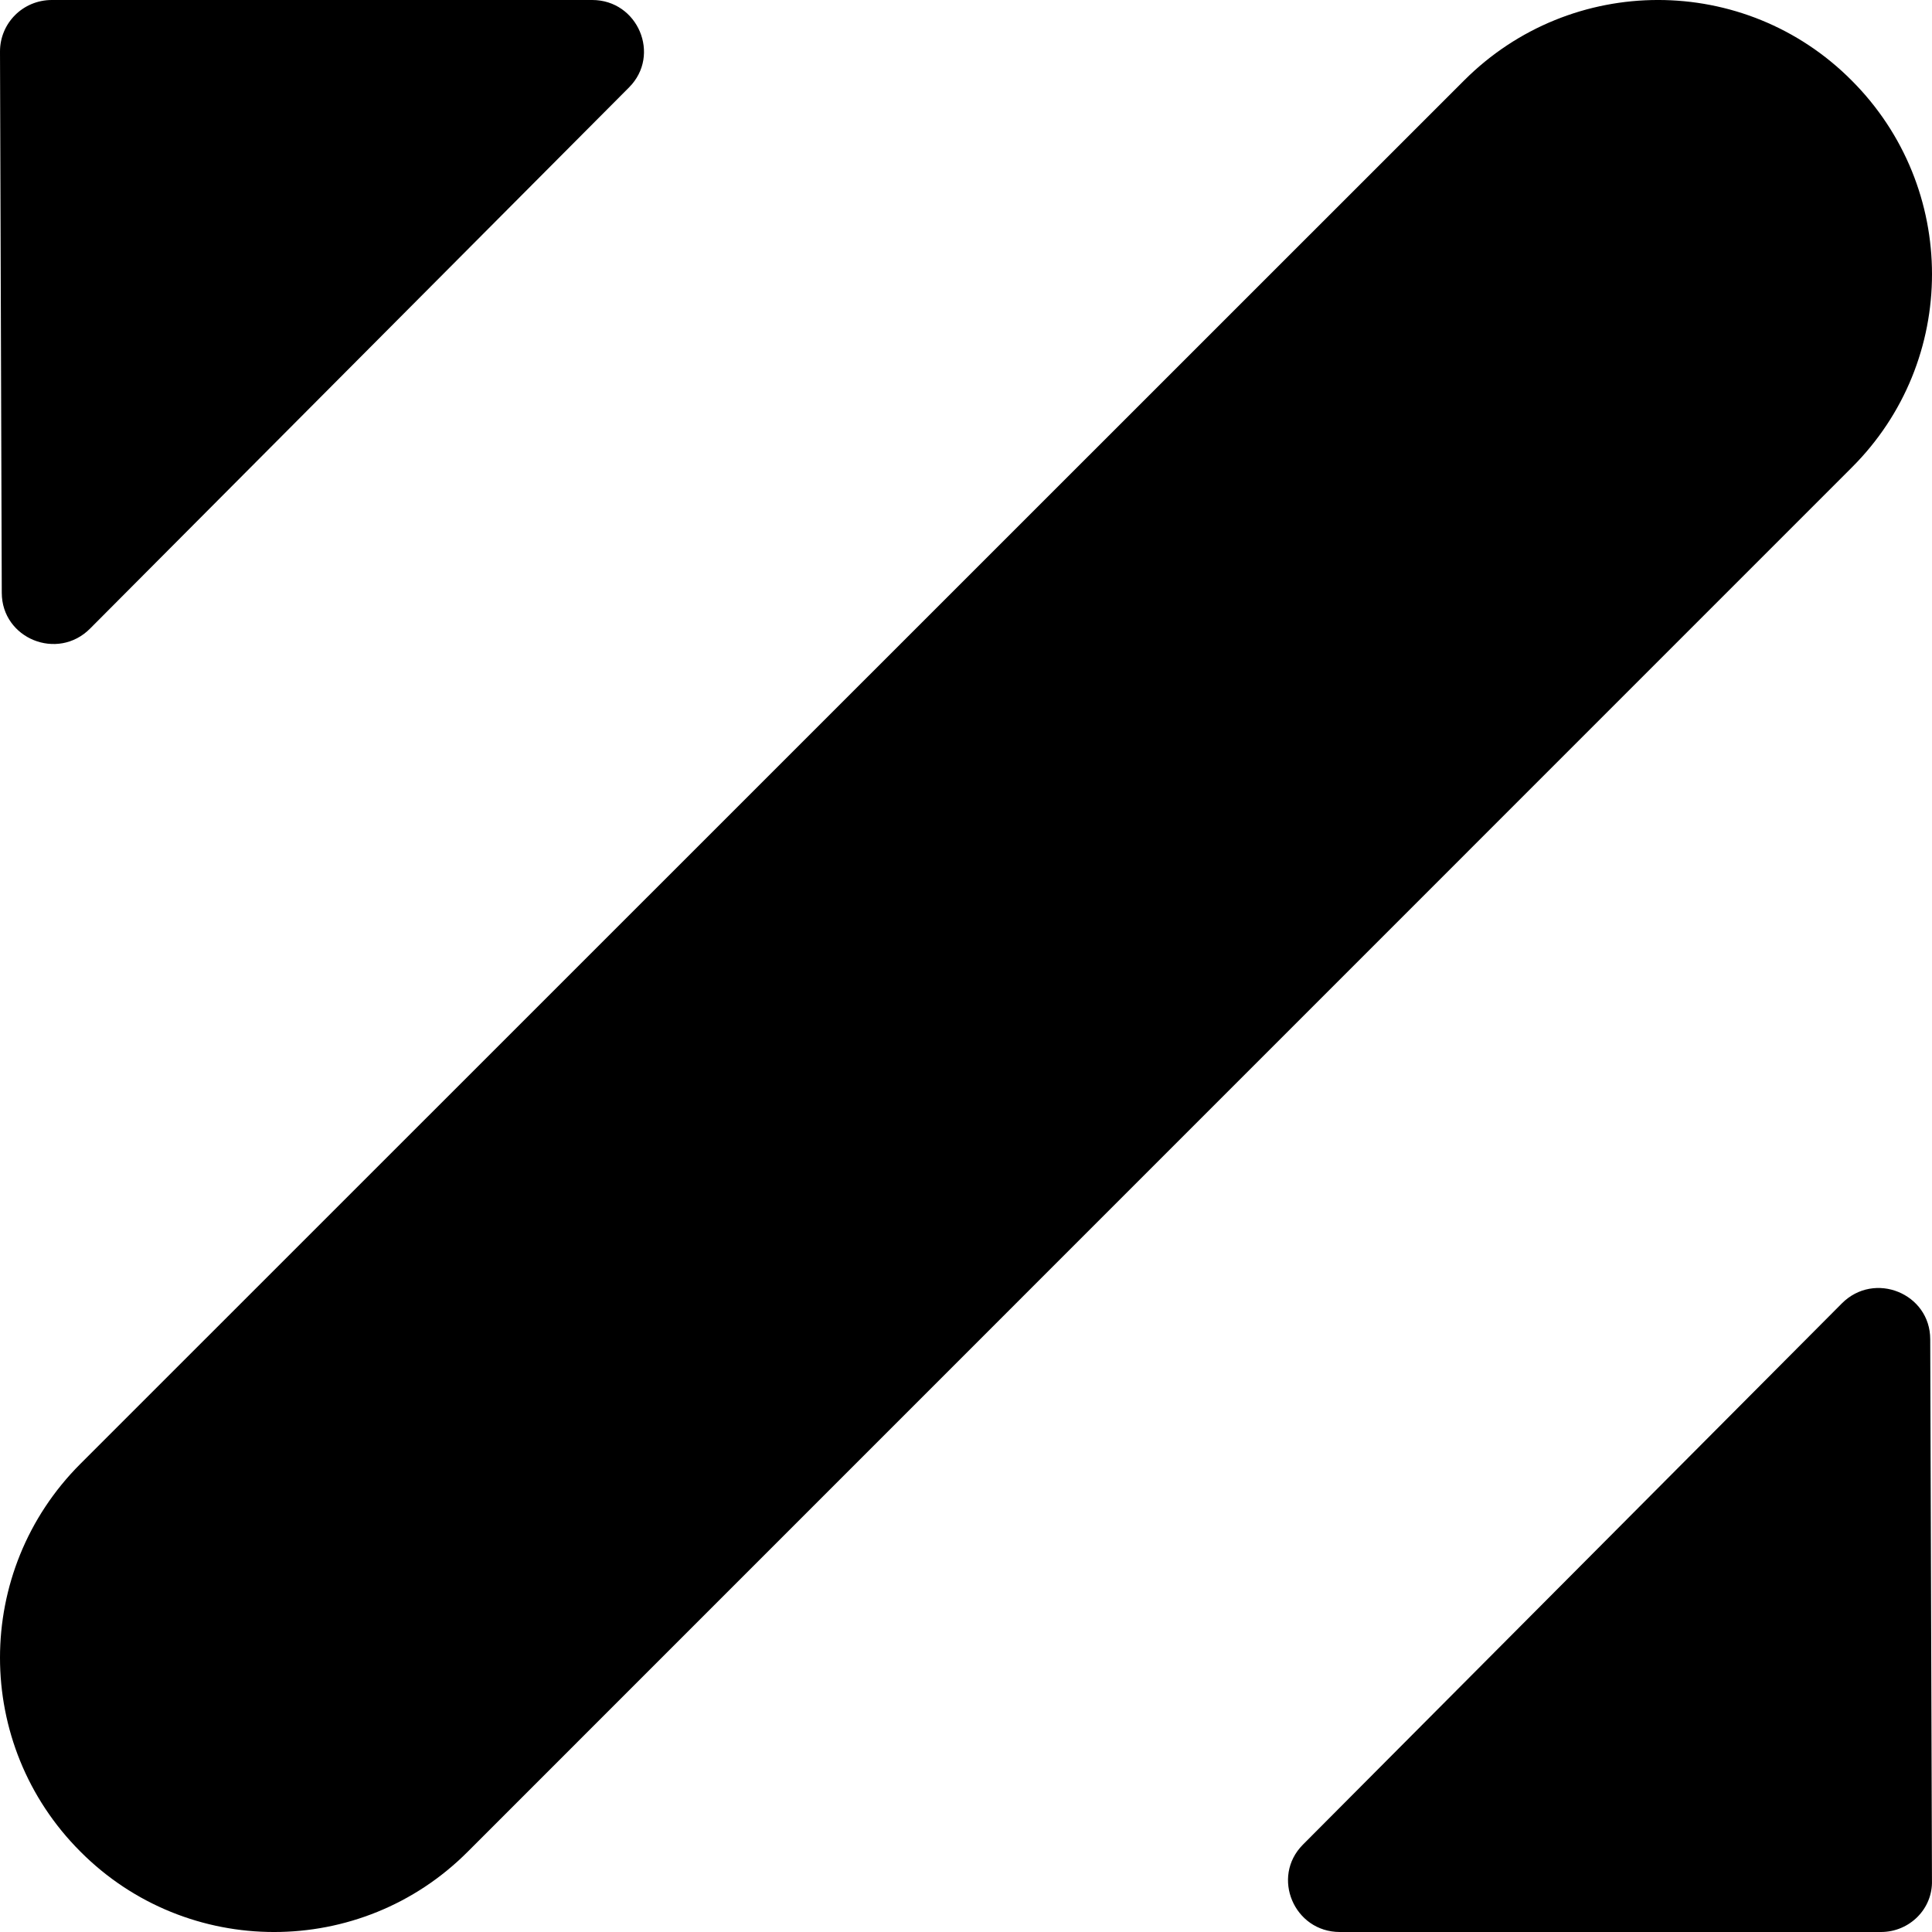
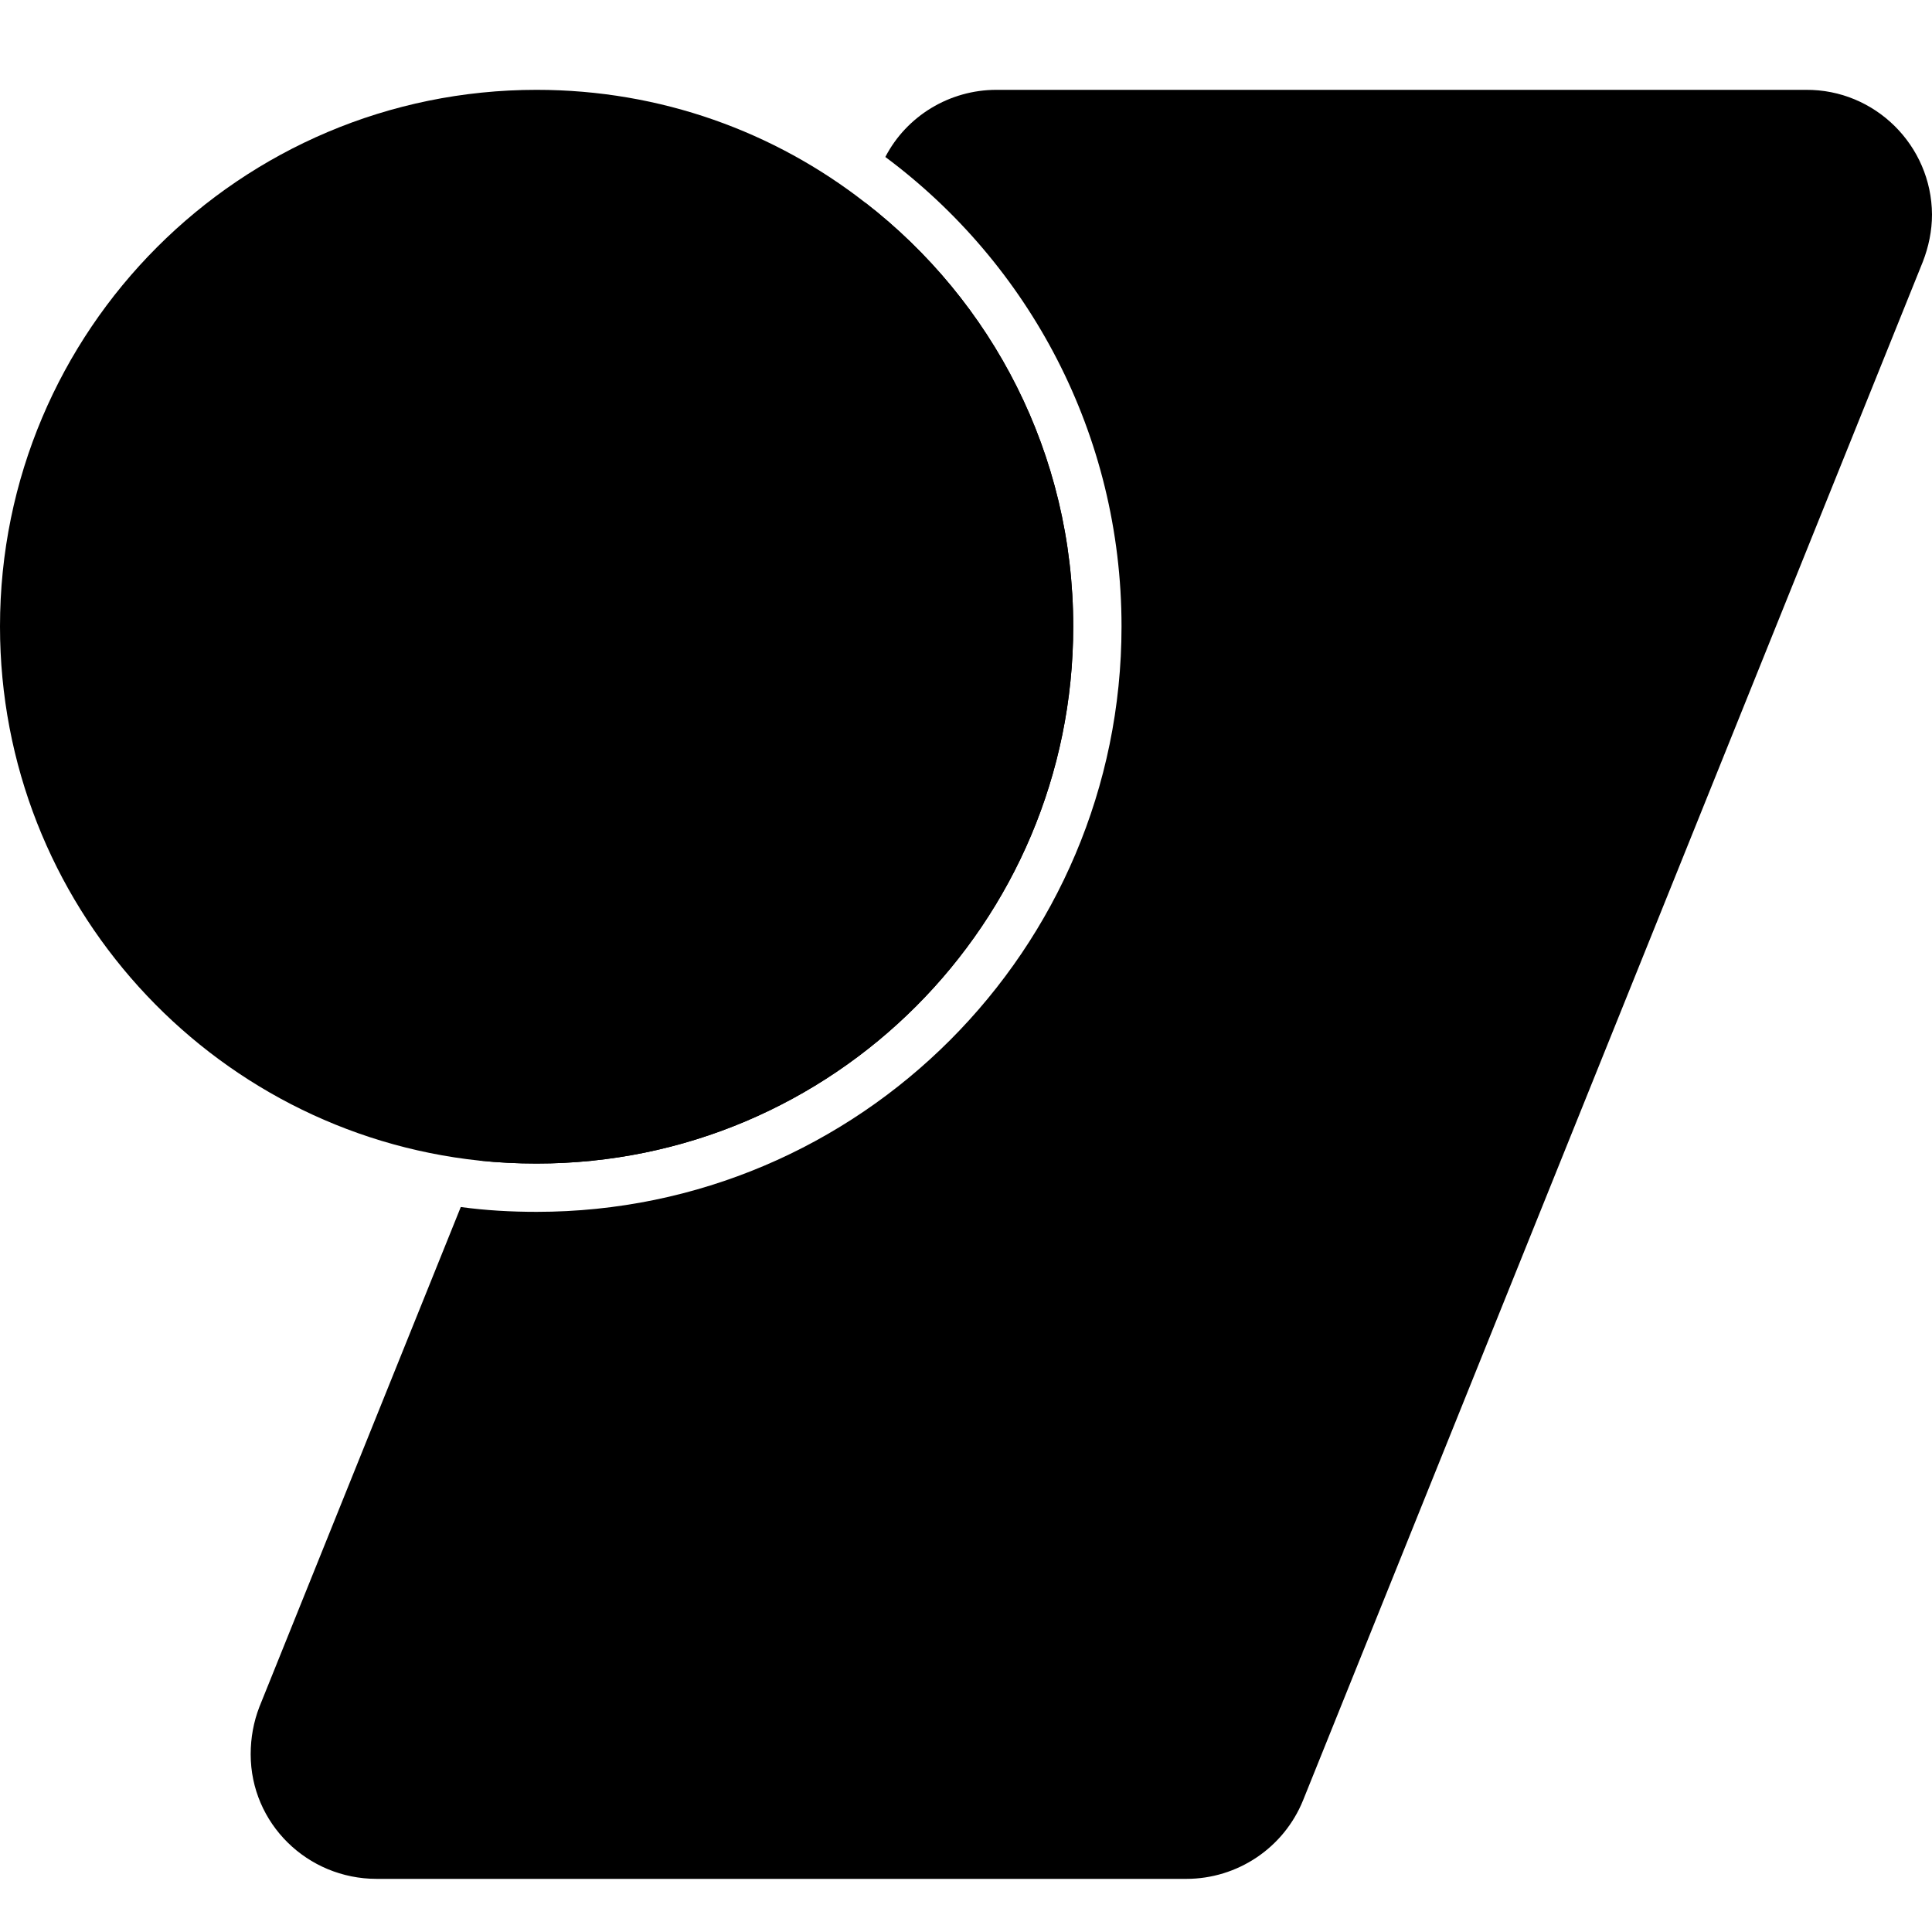
- <svg xmlns="http://www.w3.org/2000/svg" width="48" height="48" viewBox="0 0 48 48" fill="none">
-   <path fill-rule="evenodd" clip-rule="evenodd" d="M1.289 0H14.713C15.849 0 16.428 1.367 15.63 2.17L2.239 15.616C1.431 16.43 0.044 15.865 0.044 14.726L5.96046e-08 1.28C5.96046e-08 0.575 0.568 0 1.289 0ZM46.731 48H33.288C32.151 48 31.572 46.633 32.37 45.83L45.759 32.384C46.568 31.57 47.956 32.135 47.956 33.274L47.999 46.719C48.021 47.425 47.442 48 46.731 48ZM1.998 36.368L36.377 1.997C39.04 -0.666 43.351 -0.666 46.002 1.997C48.666 4.66 48.666 8.969 46.002 11.62L11.623 46.003C8.972 48.666 4.649 48.666 1.998 46.003C-0.666 43.34 -0.666 39.031 1.998 36.368Z" fill="black" />
+ <svg xmlns="http://www.w3.org/2000/svg" width="40" height="40" viewBox="0 0 40 40" fill="none">
+   <path d="M11.11 24.09C10.71 24.09 10.32 24.07 9.93 24.03L17.92 4.2C20.54 6.23 22.22 9.4 22.22 12.97C22.22 19.11 17.25 24.09 11.11 24.09Z" fill="black" />
+   <path d="M40 4.44C40 4.78 39.93 5.11 39.81 5.42L26.98 37.27C26.58 38.26 25.62 38.9 24.56 38.9H7.8C6.36 38.9 5.19 37.75 5.19 36.32C5.19 35.98 5.25 35.65 5.37 35.34L9.54 24.99C10.05 25.06 10.58 25.09 11.11 25.09C17.79 25.09 23.22 19.65 23.22 12.97C23.22 8.99 21.3 5.46 18.33 3.25C18.77 2.4 19.66 1.86 20.63 1.86H37.39C38.82 1.85 39.99 3.01 40 4.44Z" fill="black" />
+   <path d="M22.22 12.97C22.22 19.11 17.25 24.09 11.11 24.09C10.71 24.09 10.32 24.07 9.93 24.03C4.35 23.44 0 18.71 0 12.97C0 6.84 4.97 1.86 11.11 1.86C13.68 1.86 16.04 2.73 17.92 4.2C20.54 6.23 22.22 9.4 22.22 12.97Z" fill="black" />
</svg>
